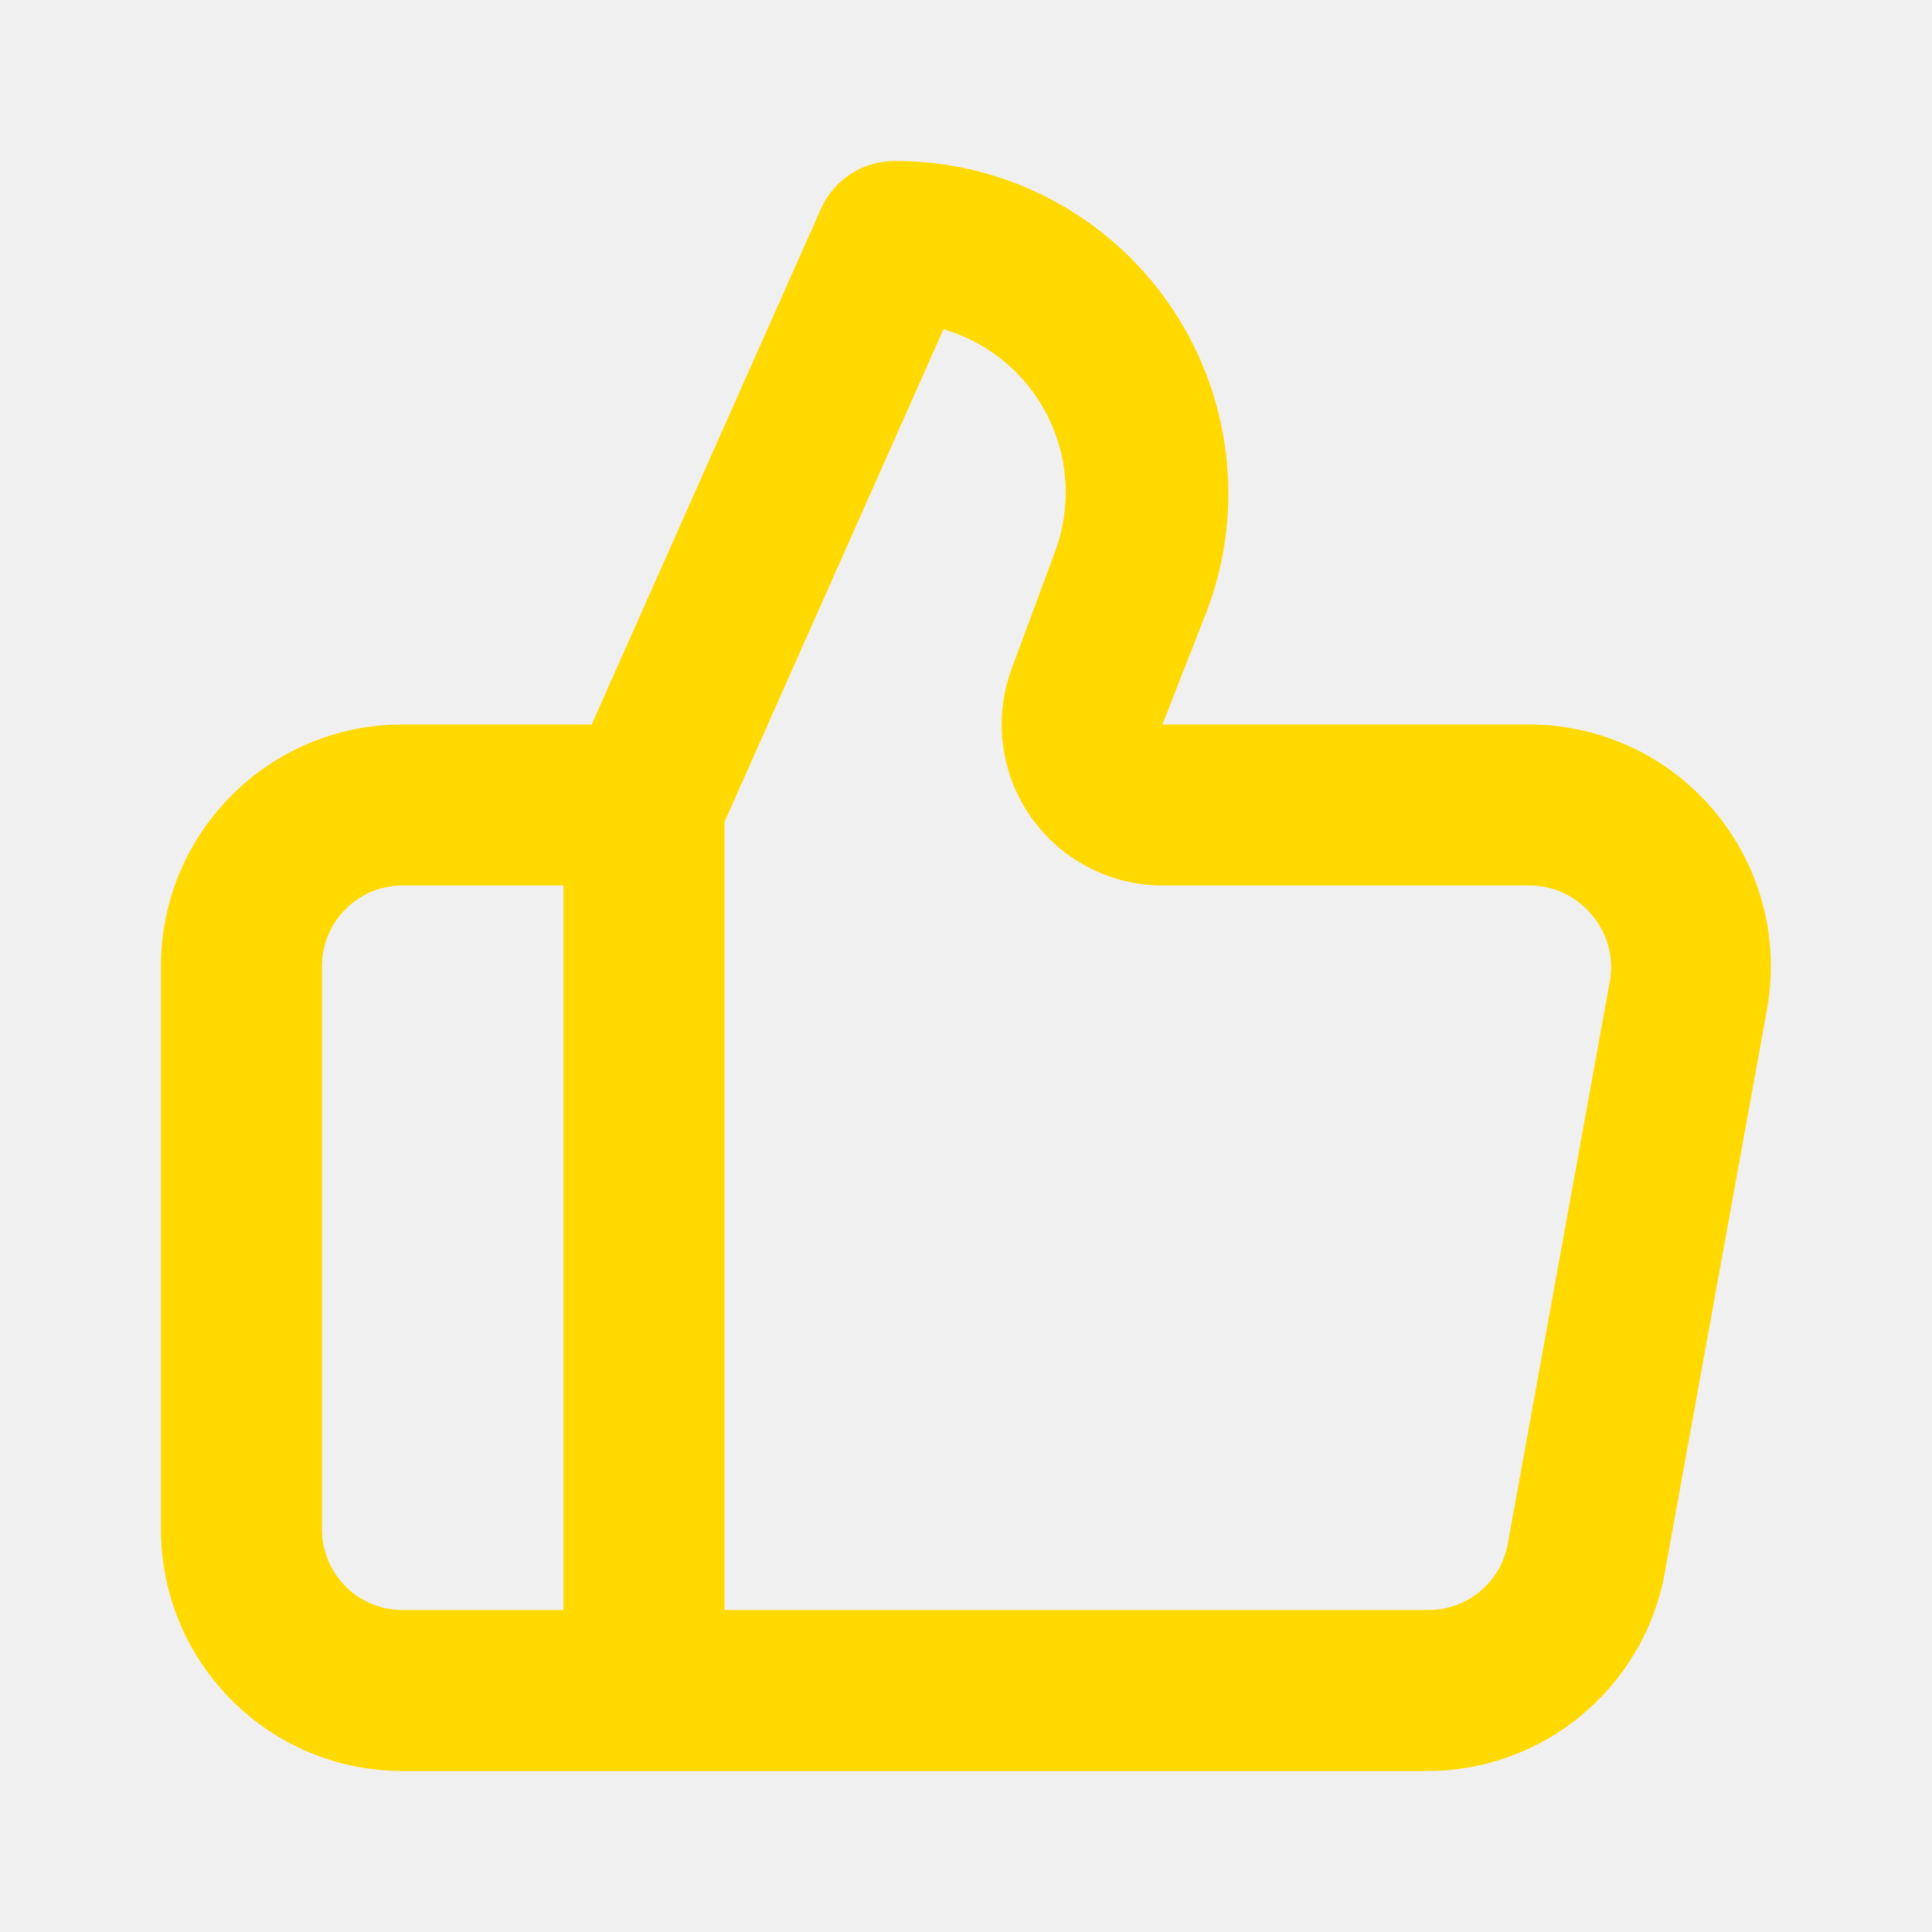
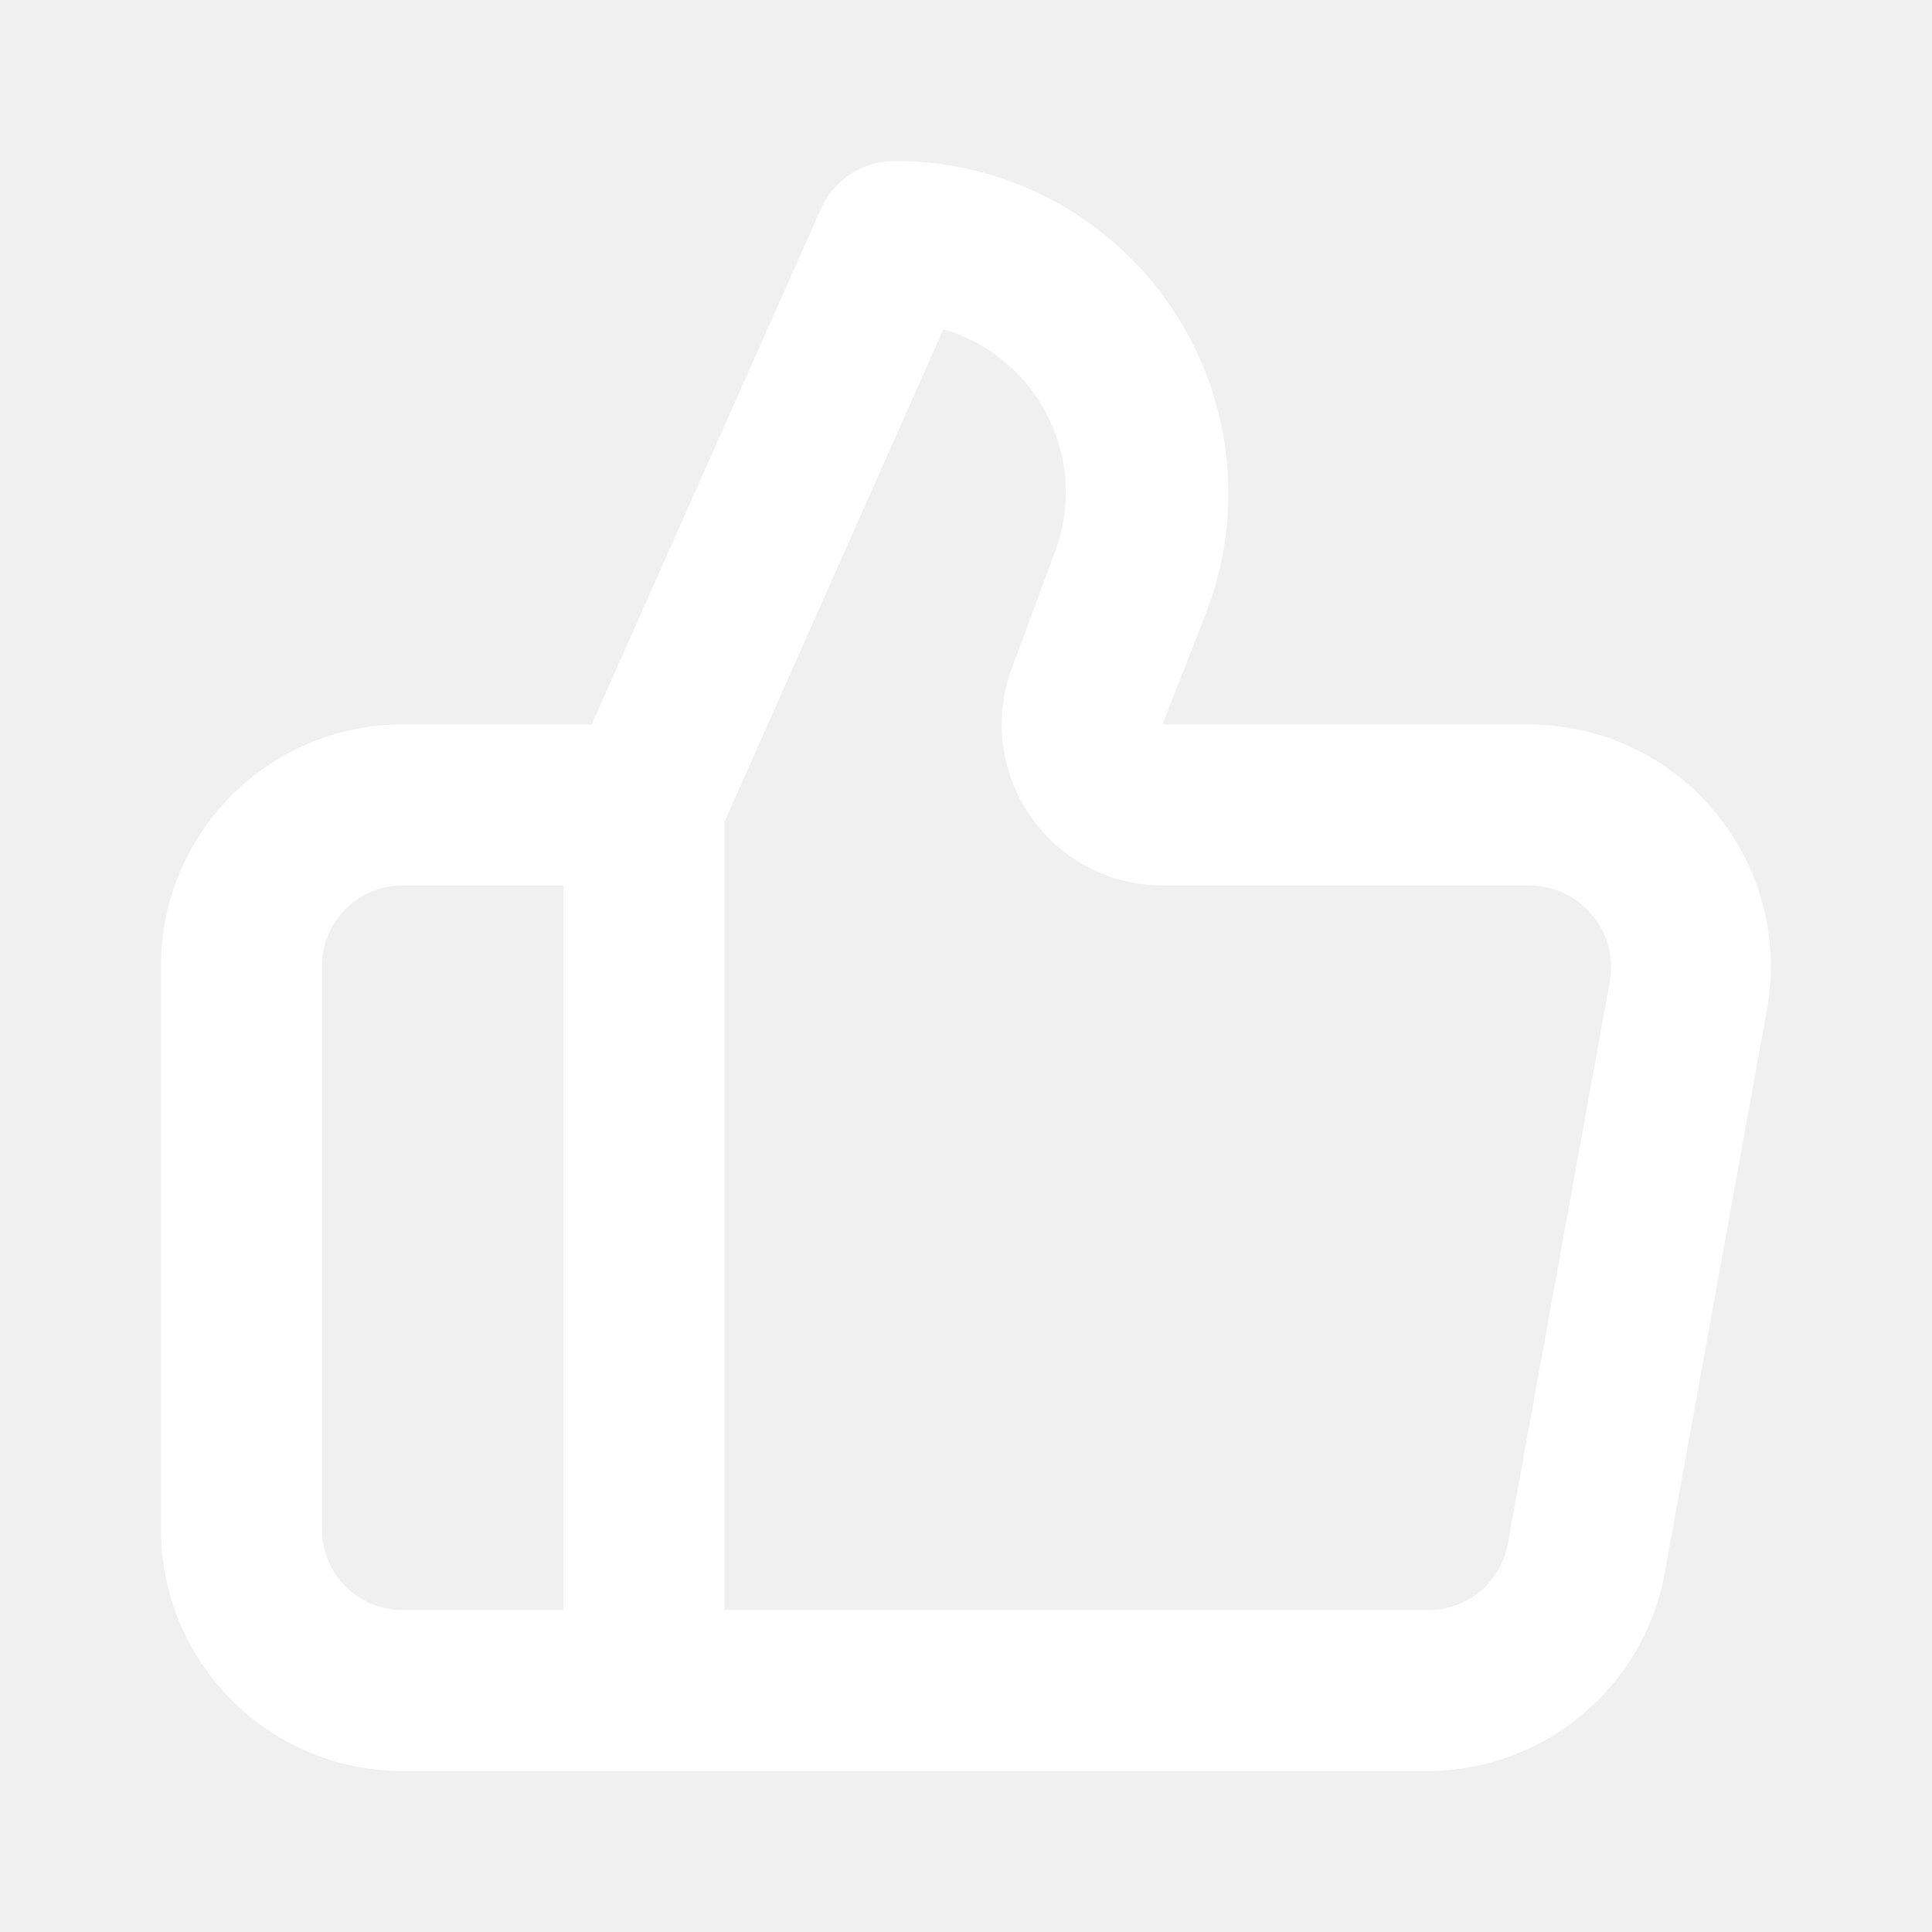
<svg xmlns="http://www.w3.org/2000/svg" id="SvgjsSvg1012" width="288" height="288" version="1.1">
  <defs id="SvgjsDefs1013" />
  <g id="SvgjsG1014">
    <svg viewBox="0 0 24 24" width="288" height="288">
-       <path d="M21.3,10.08A3,3,0,0,0,19,9H14.44L15,7.57A4.13,4.13,0,0,0,11.11,2a1,1,0,0,0-.91.59L7.35,9H5a3,3,0,0,0-3,3v7a3,3,0,0,0,3,3H17.73a3,3,0,0,0,2.95-2.46l1.27-7A3,3,0,0,0,21.3,10.08ZM7,20H5a1,1,0,0,1-1-1V12a1,1,0,0,1,1-1H7Zm13-7.82-1.27,7a1,1,0,0,1-1,.82H9V10.21l2.72-6.12A2.11,2.11,0,0,1,13.1,6.87L12.57,8.3A2,2,0,0,0,14.44,11H19a1,1,0,0,1,.77.36A1,1,0,0,1,20,12.18Z" fill="#ffd900" class="color000 svgShape" />
+       <path d="M21.3,10.08A3,3,0,0,0,19,9H14.44L15,7.57A4.13,4.13,0,0,0,11.11,2a1,1,0,0,0-.91.59L7.35,9H5a3,3,0,0,0-3,3v7a3,3,0,0,0,3,3H17.73a3,3,0,0,0,2.95-2.46l1.27-7A3,3,0,0,0,21.3,10.08ZM7,20H5a1,1,0,0,1-1-1V12a1,1,0,0,1,1-1H7Zm13-7.82-1.27,7a1,1,0,0,1-1,.82H9V10.21l2.72-6.12A2.11,2.11,0,0,1,13.1,6.87L12.57,8.3A2,2,0,0,0,14.44,11H19a1,1,0,0,1,.77.36A1,1,0,0,1,20,12.18Z" fill="#ffffff" class="color000 svgShape" />
    </svg>
  </g>
</svg>
